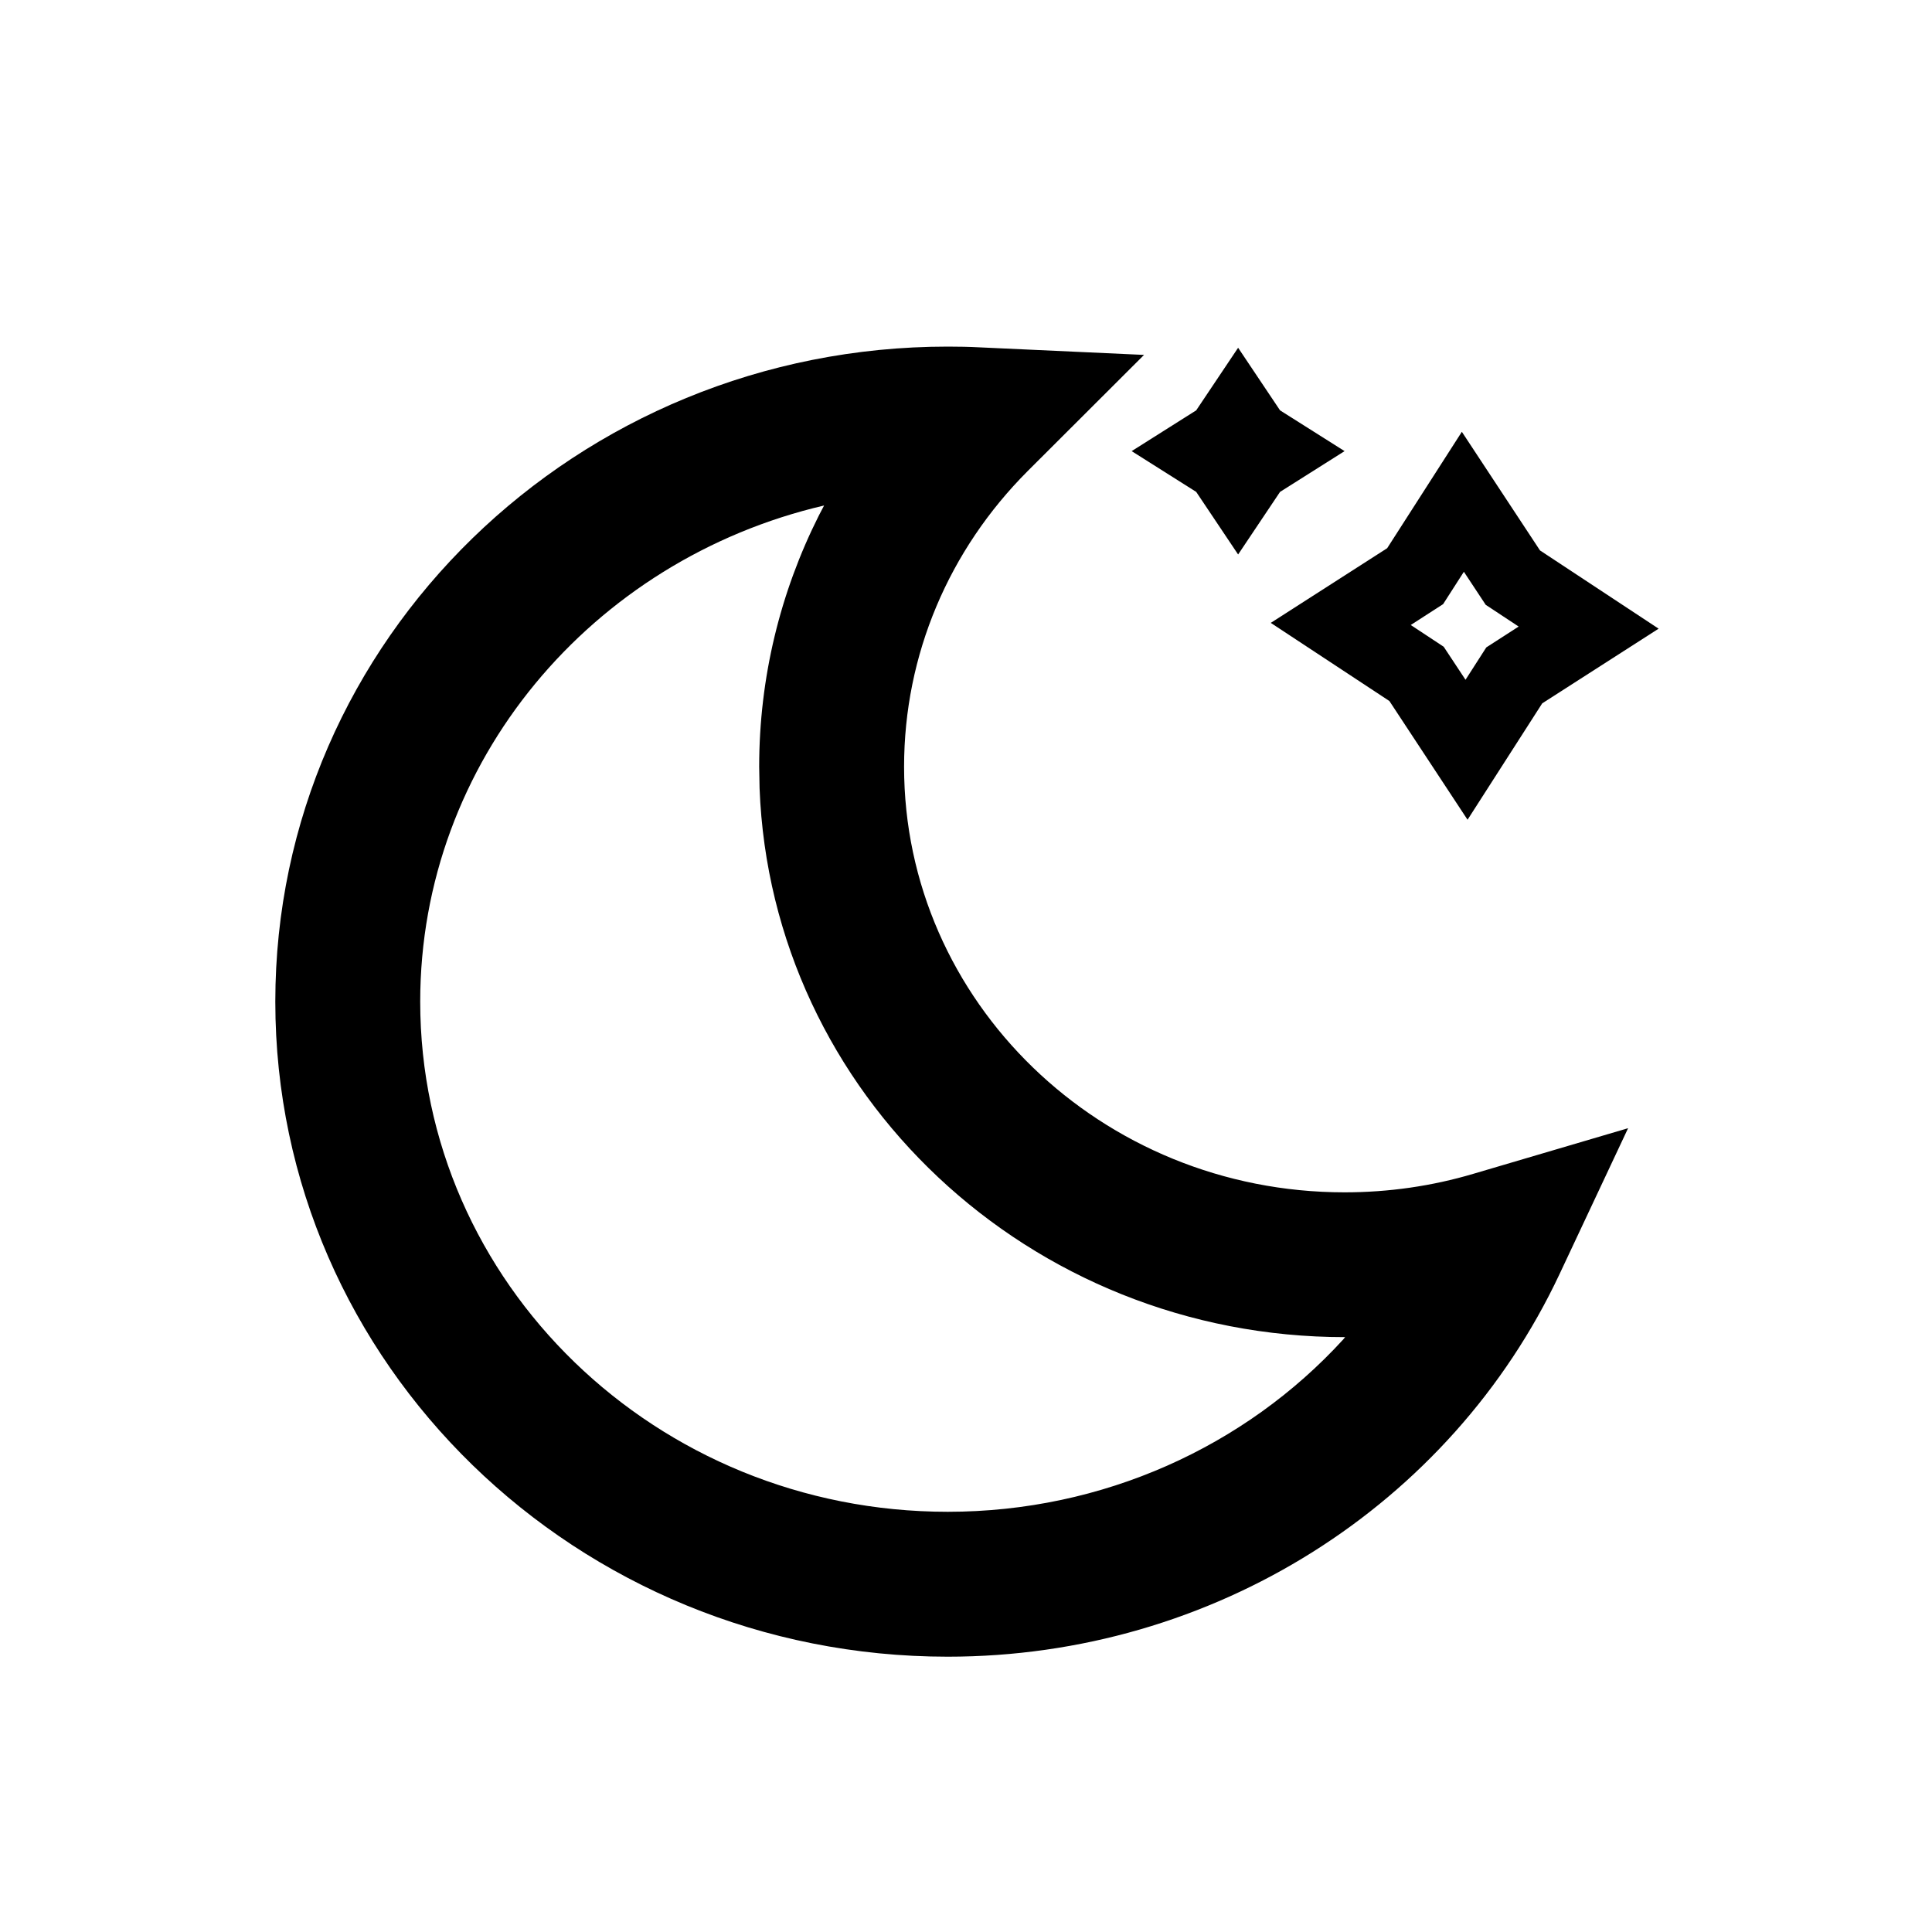
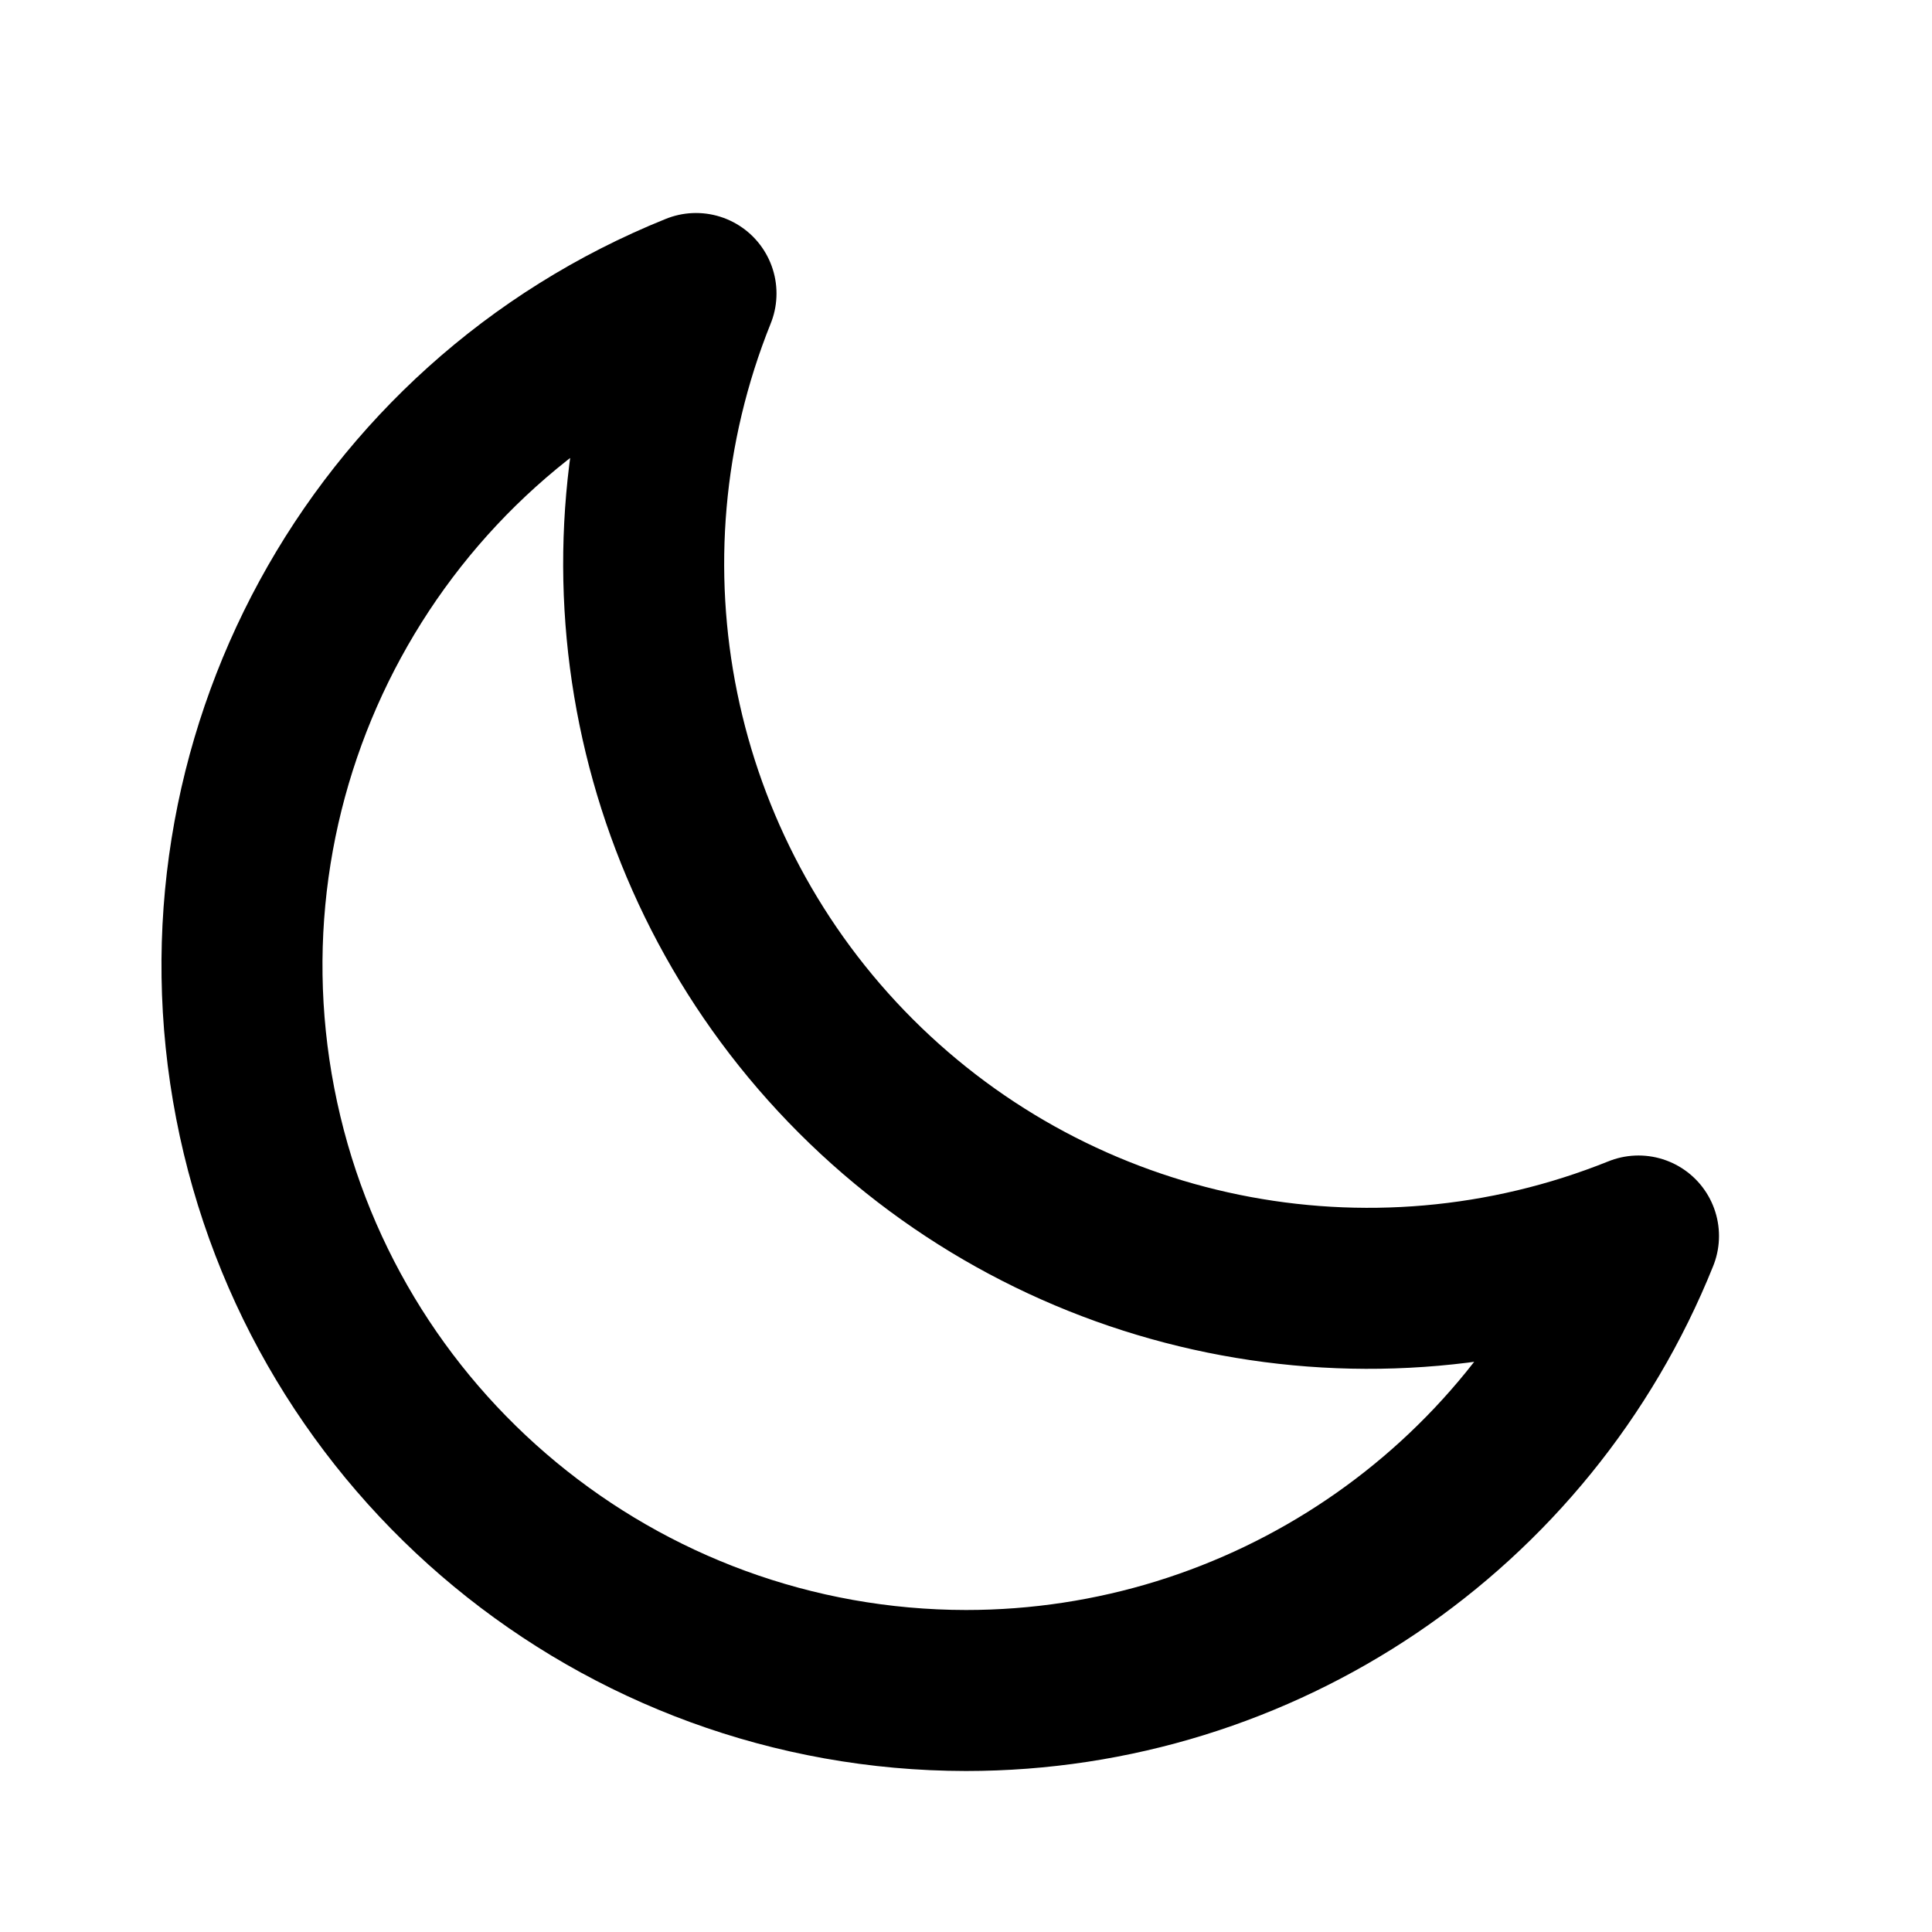
- <svg xmlns="http://www.w3.org/2000/svg" viewBox="0 0 20 20" class="fill-gray-700">
-   <path d="M15.133,4.47 L15.942,5.698 L17.17,6.508 L15.965,7.281 L15.192,8.486 L14.383,7.257       L13.155,6.448 L14.36,5.675 L15.133,4.47 Z M15.154,5.919 L14.939,6.254 L14.604,6.47       L14.945,6.695 L15.171,7.037 L15.386,6.702 L15.721,6.486 L15.38,6.261 L15.154,5.919 Z       M12.817,3.6 L13.251,4.248 L13.919,4.67 L13.251,5.092 L12.817,5.74 L12.383,5.092       L11.715,4.67 L12.383,4.248 L12.817,3.6 Z" />
-   <path d="M9.811,3.588 C5.972,3.588 2.85,6.619 2.85,10.369 C2.85,14.119 5.972,17.15       9.811,17.15 C12.559,17.15 15.018,15.585 16.144,13.19 L16.854,11.679 L15.253,12.151       C14.825,12.278 14.377,12.343 13.919,12.343 C11.396,12.343 9.359,10.365 9.359,7.937       C9.359,6.779 9.823,5.692 10.64,4.875 L11.843,3.674 L10.145,3.596 C10.034,3.59       9.923,3.588 9.811,3.588 Z M8.531,5.233 L8.477,5.336 C8.076,6.133 7.859,7.018       7.859,7.937 L7.863,8.159 C7.983,11.322 10.653,13.843 13.925,13.842 L13.905,13.866       C12.89,14.976 11.415,15.65 9.811,15.65 C6.79,15.65 4.35,13.281 4.35,10.369 C4.35,7.883       6.128,5.793 8.531,5.233 Z" fill-rule="nonzero" />
+ <svg xmlns="http://www.w3.org/2000/svg" fill="none" viewBox="0 0 24 24" stroke="currentColor">
+   <path stroke-linecap="round" stroke-linejoin="round" stroke-width="2" d="M20.354 15.354A9 9 0 018.646 3.646 9.003 9.003 0 0012 21a9.003 9.003 0 008.354-5.646z" />
</svg>
